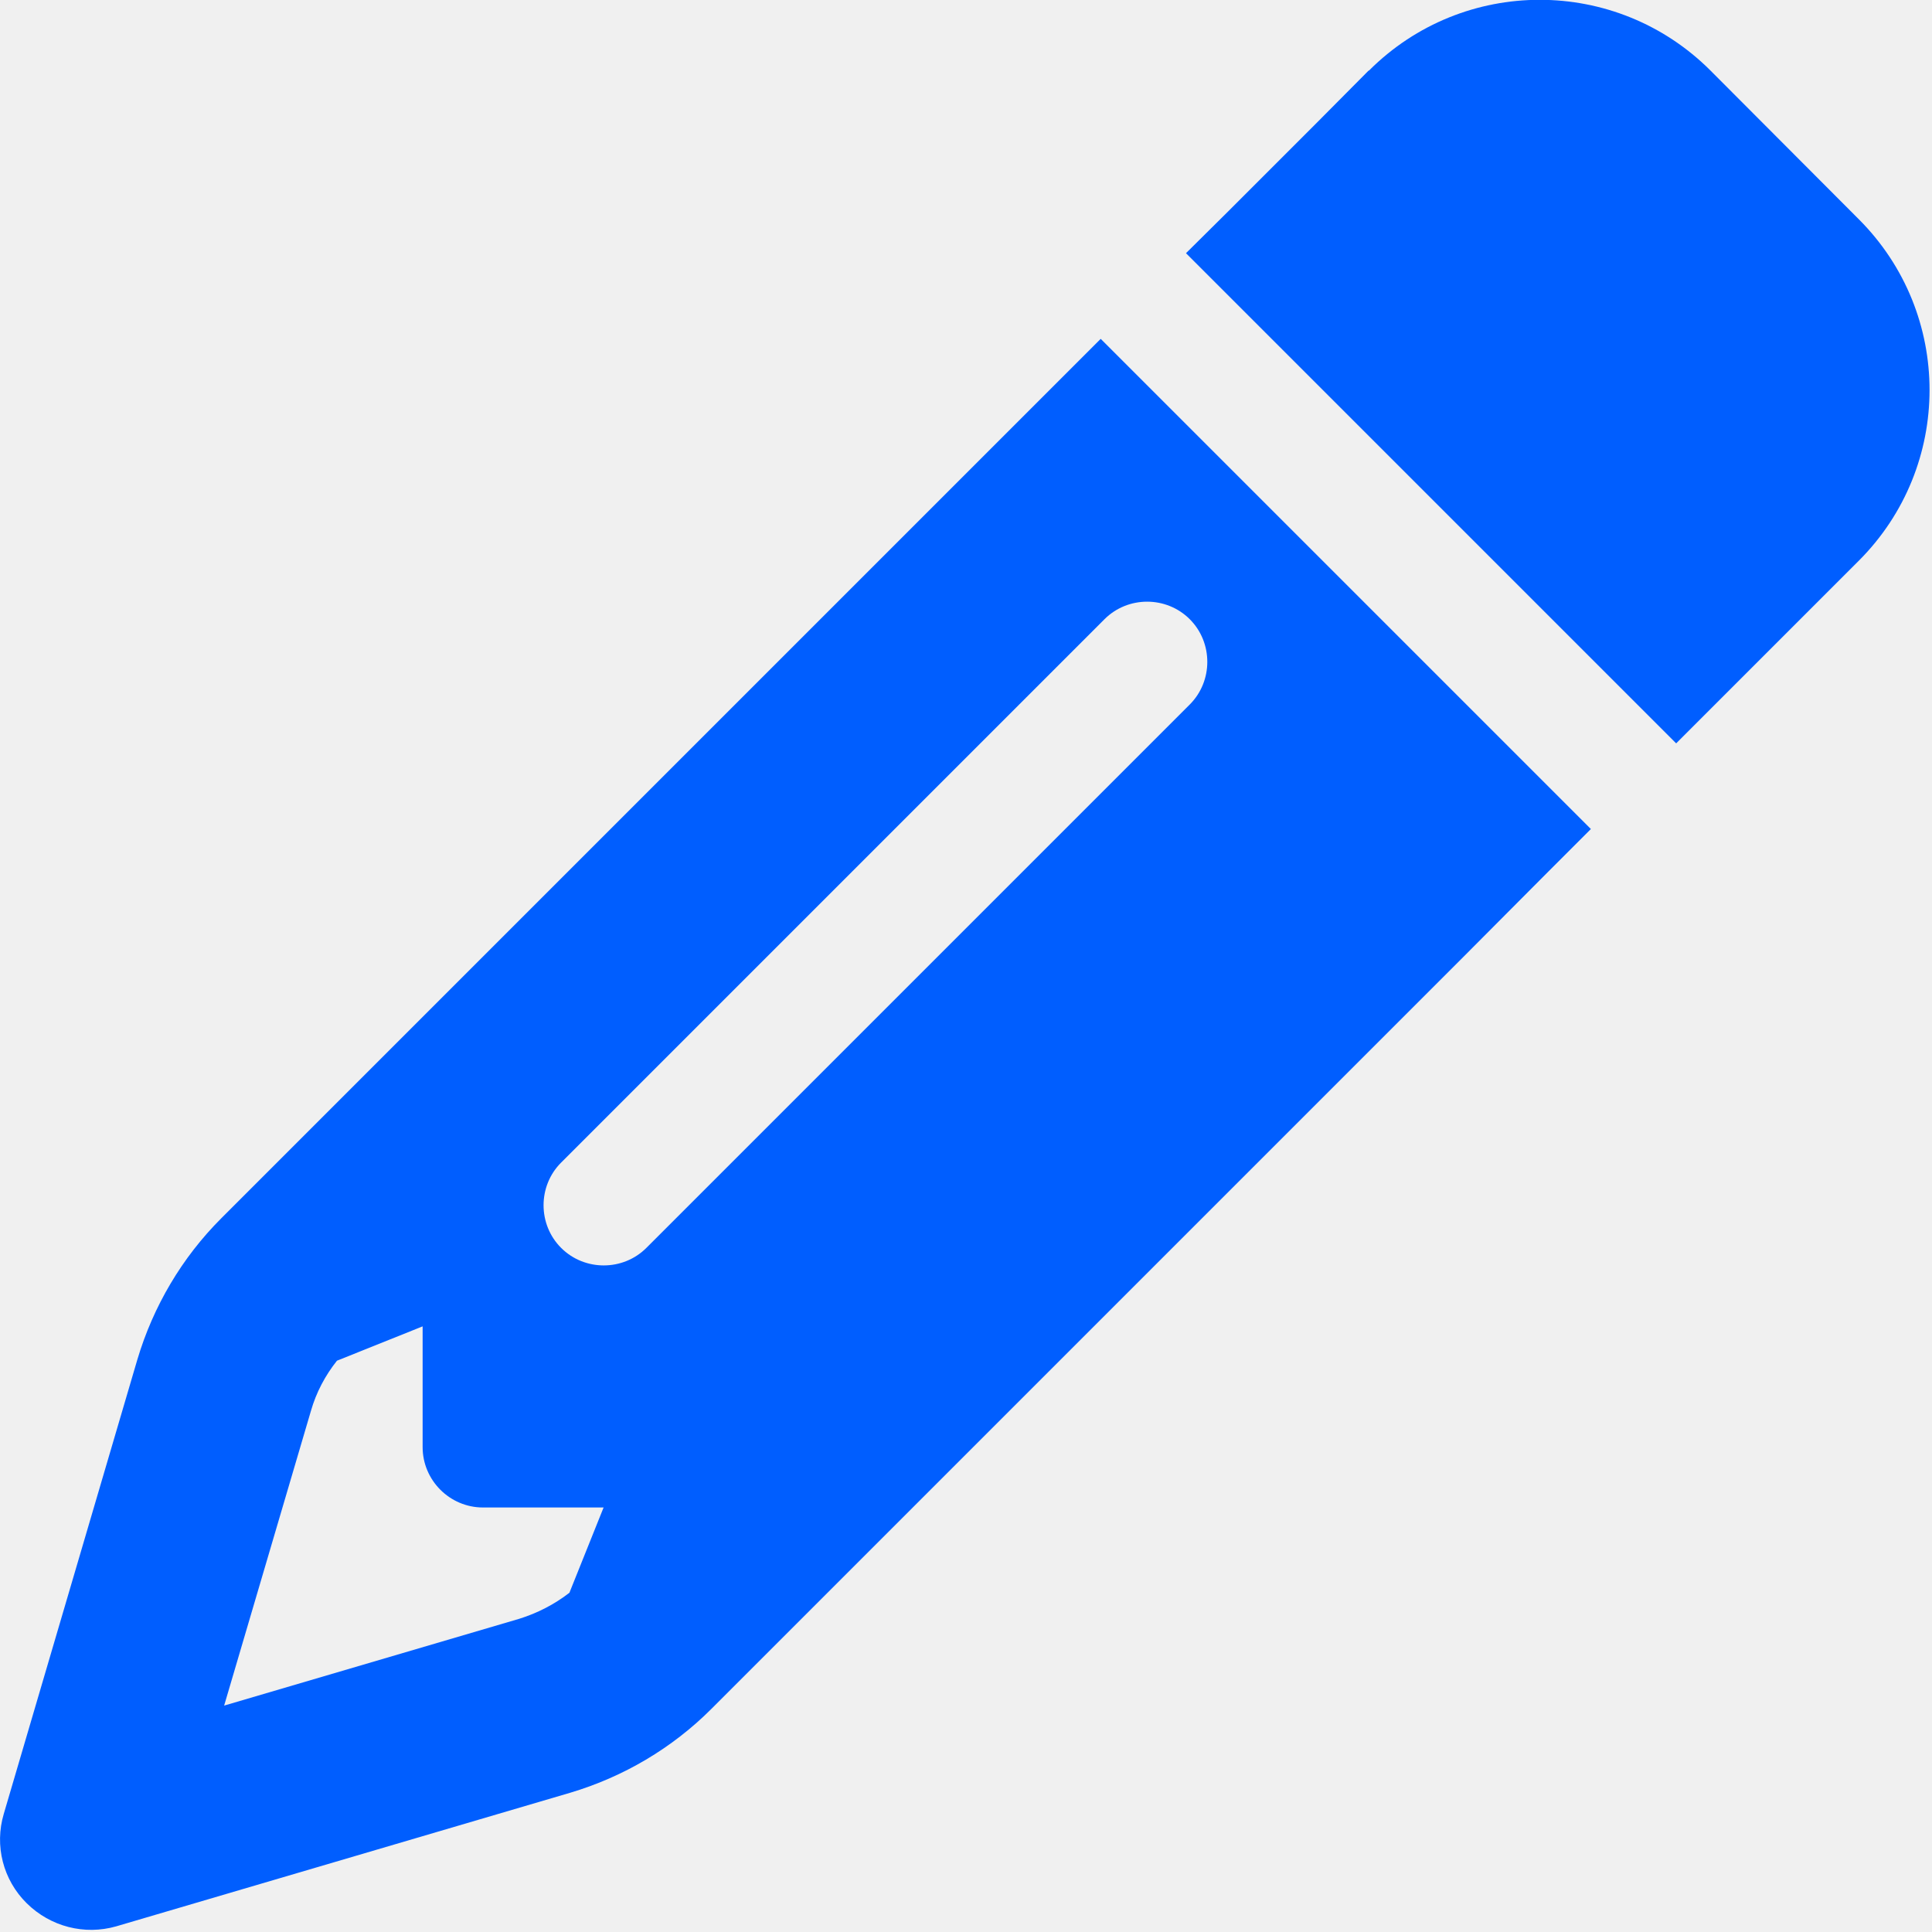
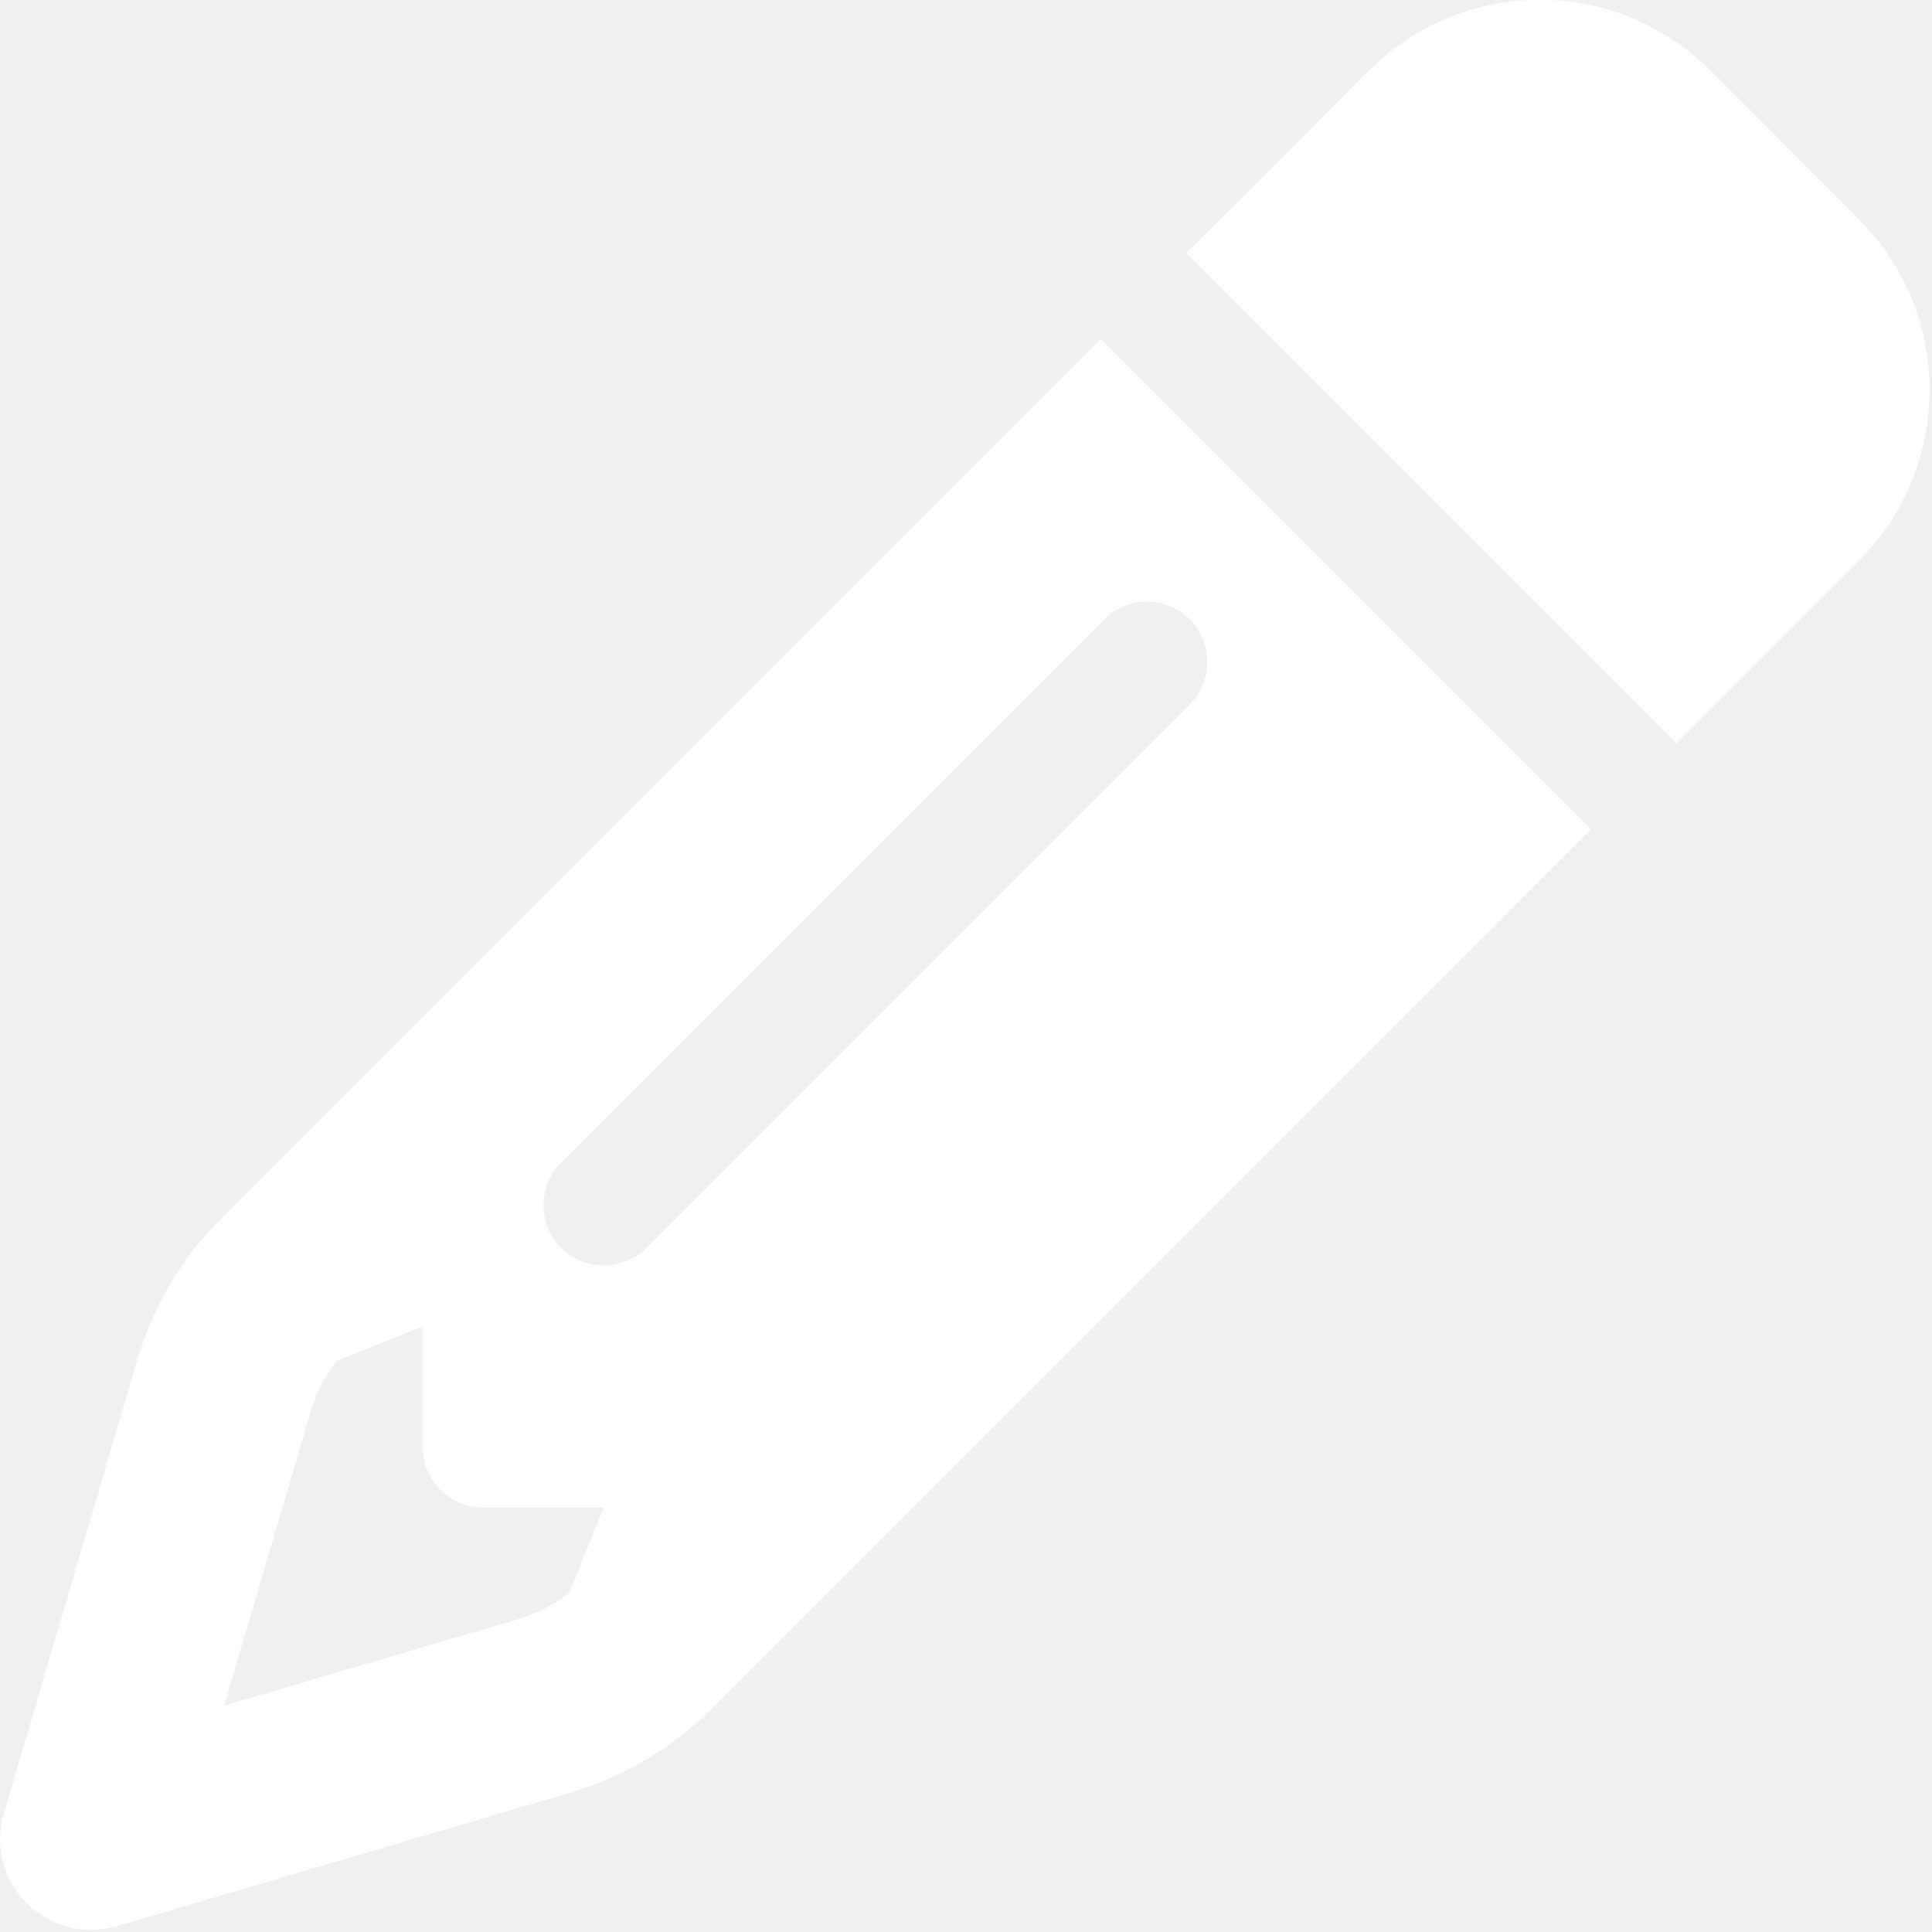
<svg xmlns="http://www.w3.org/2000/svg" height="16" width="16" viewBox="0 0 512 512">
-   <path opacity="1" fill="#005eff" d="M410.3 231l11.3-11.3-33.9-33.9-62.1-62.1L291.7 89.8l-11.3 11.3-22.6 22.6L58.6 322.9c-10.4 10.4-18 23.3-22.2 37.4L1 480.7c-2.5 8.4-.2 17.5 6.1 23.7s15.3 8.5 23.7 6.1l120.3-35.4c14.1-4.2 27-11.8 37.4-22.2L387.7 253.7 410.3 231zM160 399.4l-9.1 22.7c-4 3.1-8.5 5.4-13.3 6.9L59.4 452l23-78.1c1.4-4.9 3.8-9.4 6.9-13.3l22.7-9.1v32c0 8.8 7.2 16 16 16h32zM362.7 18.7L348.3 33.2 325.7 55.8 314.3 67.1l33.9 33.9 62.1 62.1 33.9 33.9 11.3-11.3 22.6-22.6 14.5-14.5c25-25 25-65.5 0-90.5L453.3 18.7c-25-25-65.5-25-90.5 0zm-47.4 168l-144 144c-6.2 6.2-16.4 6.2-22.6 0s-6.2-16.4 0-22.6l144-144c6.2-6.2 16.4-6.2 22.6 0s6.2 16.4 0 22.6z" />
+   <path opacity="1" fill="#ffffff" d="M410.3 231l11.3-11.3-33.9-33.9-62.1-62.1L291.7 89.8l-11.3 11.3-22.6 22.6L58.6 322.9c-10.4 10.4-18 23.3-22.2 37.4L1 480.7c-2.5 8.4-.2 17.5 6.1 23.7s15.3 8.5 23.7 6.1l120.3-35.4c14.1-4.2 27-11.8 37.4-22.2L387.7 253.7 410.3 231zM160 399.4l-9.1 22.7c-4 3.1-8.5 5.4-13.3 6.9L59.4 452l23-78.1c1.4-4.9 3.8-9.4 6.9-13.3l22.7-9.1v32c0 8.8 7.2 16 16 16h32zM362.7 18.7L348.3 33.2 325.7 55.8 314.3 67.1l33.9 33.9 62.1 62.1 33.9 33.9 11.3-11.3 22.6-22.6 14.5-14.5c25-25 25-65.5 0-90.5L453.3 18.7c-25-25-65.5-25-90.5 0zm-47.4 168l-144 144c-6.2 6.2-16.4 6.2-22.6 0s-6.2-16.4 0-22.6l144-144c6.2-6.2 16.4-6.2 22.6 0s6.2 16.4 0 22.6z" />
</svg>
